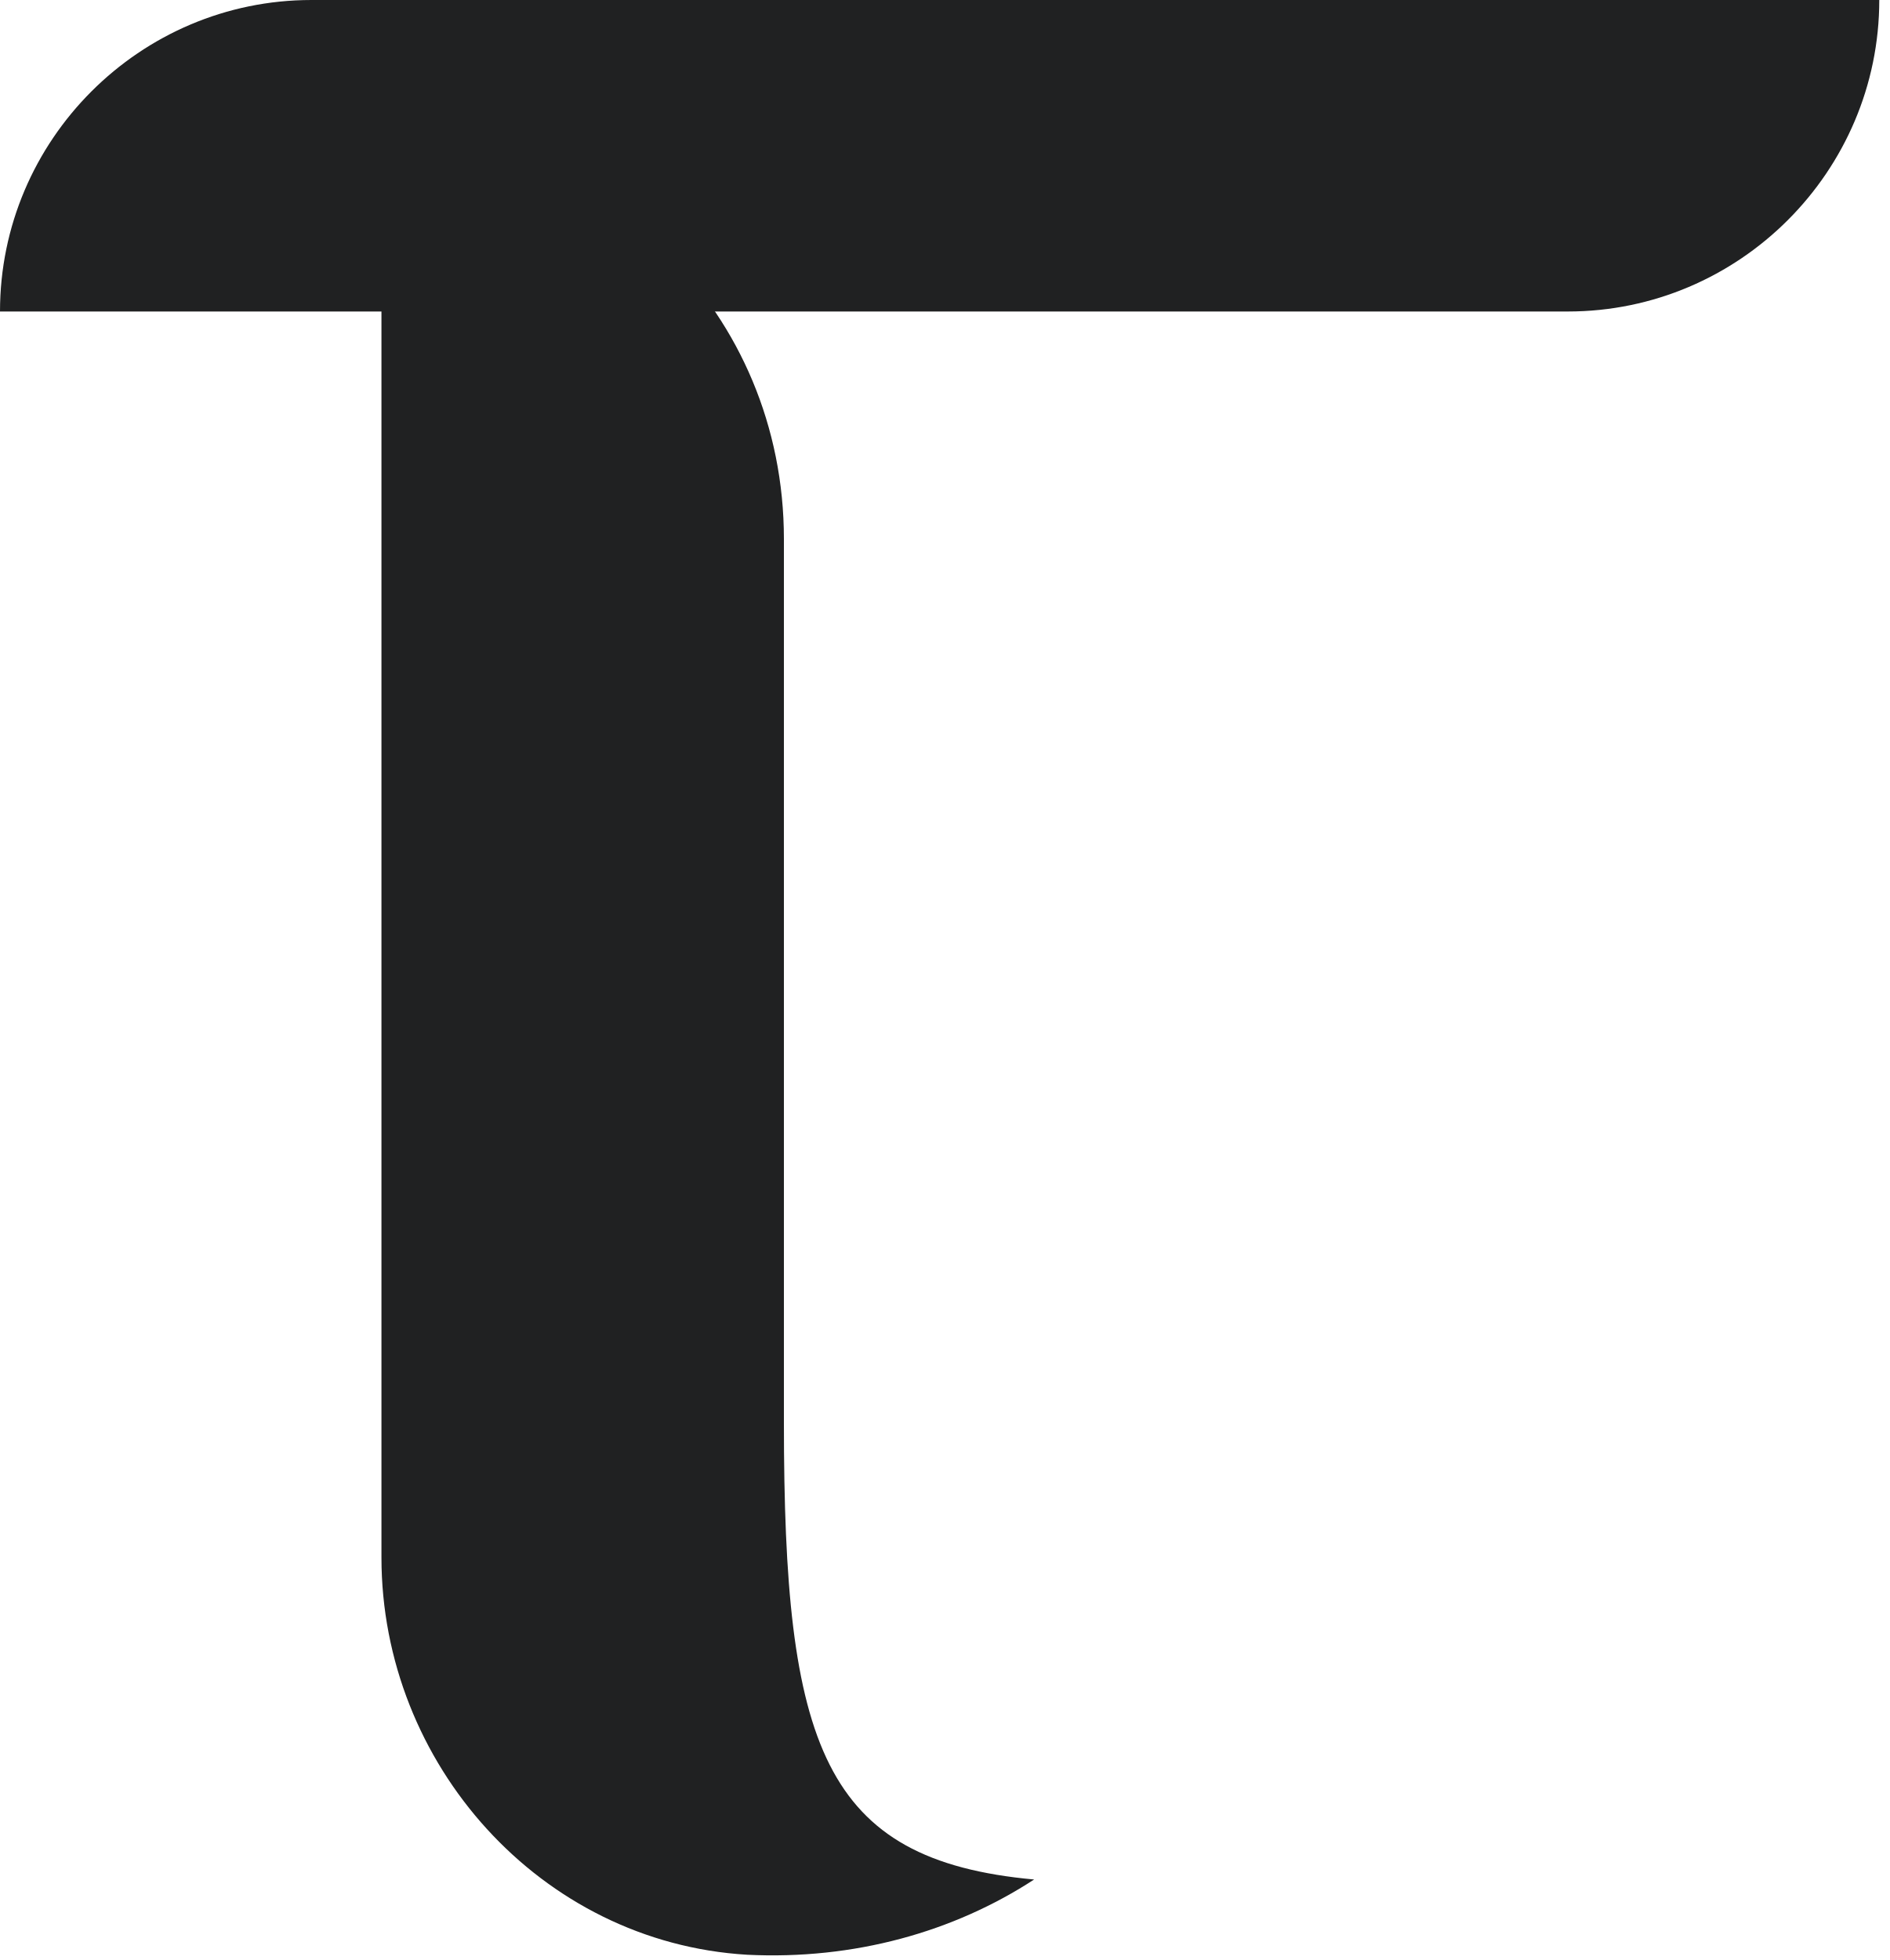
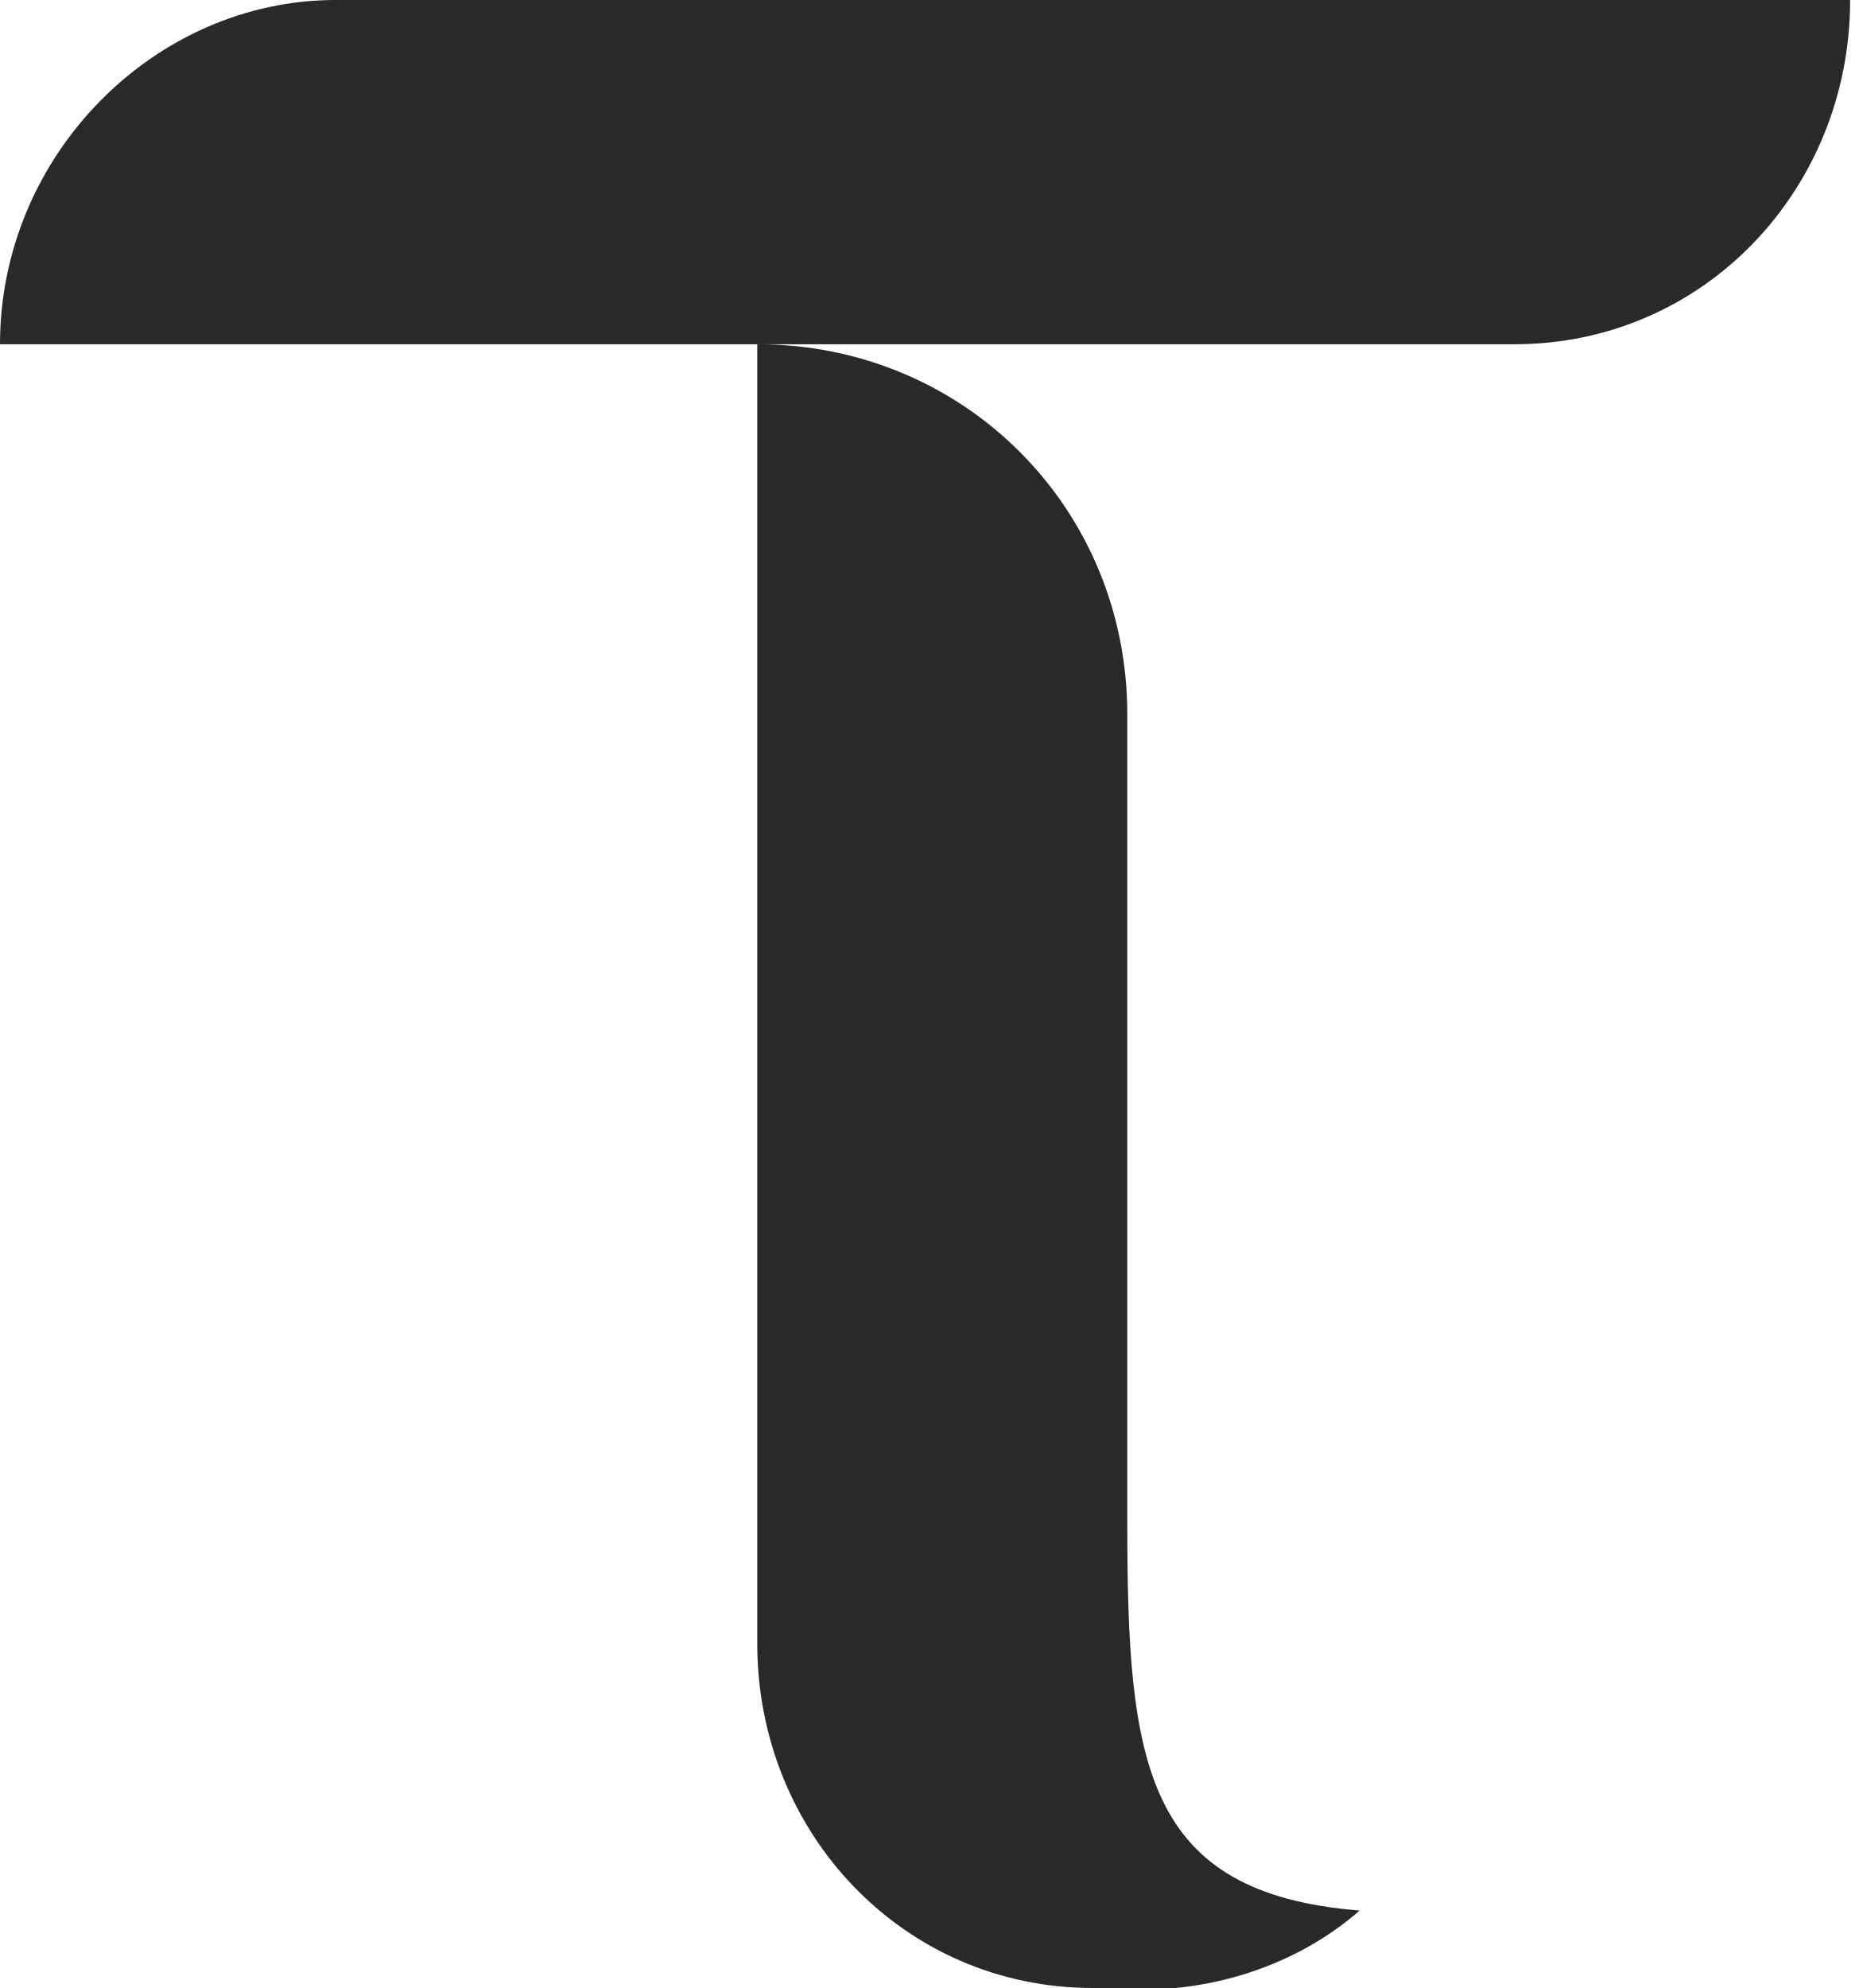
- <svg xmlns="http://www.w3.org/2000/svg" viewBox="0 0 108 112" role="img" aria-labelledby="title">
-   <path d="M44.8 81.3V30.8C44.8 17.9 34.6 7.8 21.8 7.8V89C21.8 100.8 30.9 111 42.7 111.7C48.8 112 54.5 110.4 59.1 107.4C47 106.3 44.8 99.7 44.8 81.3Z" fill="#202122" />
-   <path d="M17.8 0C8 0 0 8 0 17.8H89.6C99.4 17.8 107.4 9.8 107.4 0H17.8Z" fill="#202122" />
+ <svg xmlns="http://www.w3.org/2000/svg" version="1.1" id="Layer_1" x="0px" y="0px" viewBox="0 0 21.6 23.1" style="enable-background:new 0 0 21.6 23.1;" xml:space="preserve">
+   <style type="text/css">
+ 	.st0{fill:#292929;}
+ </style>
+   <path class="st0" d="M13.1,17.7V8.3c0-2.4-1.9-4.3-4.3-4.3v15.1c0,2.2,1.7,4,3.9,4c0.1,0,0.1,0,0.2,0c1,0.1,2.1-0.2,2.9-0.9  C13.3,22,13.1,20.5,13.1,17.7L13.1,17.7z" />
+   <path class="st0" d="M3.9,0C1.8,0,0,1.8,0,4h17.6c2.2,0,3.9-1.8,3.9-4C21.6,0,3.9,0,3.9,0z" />
</svg>
